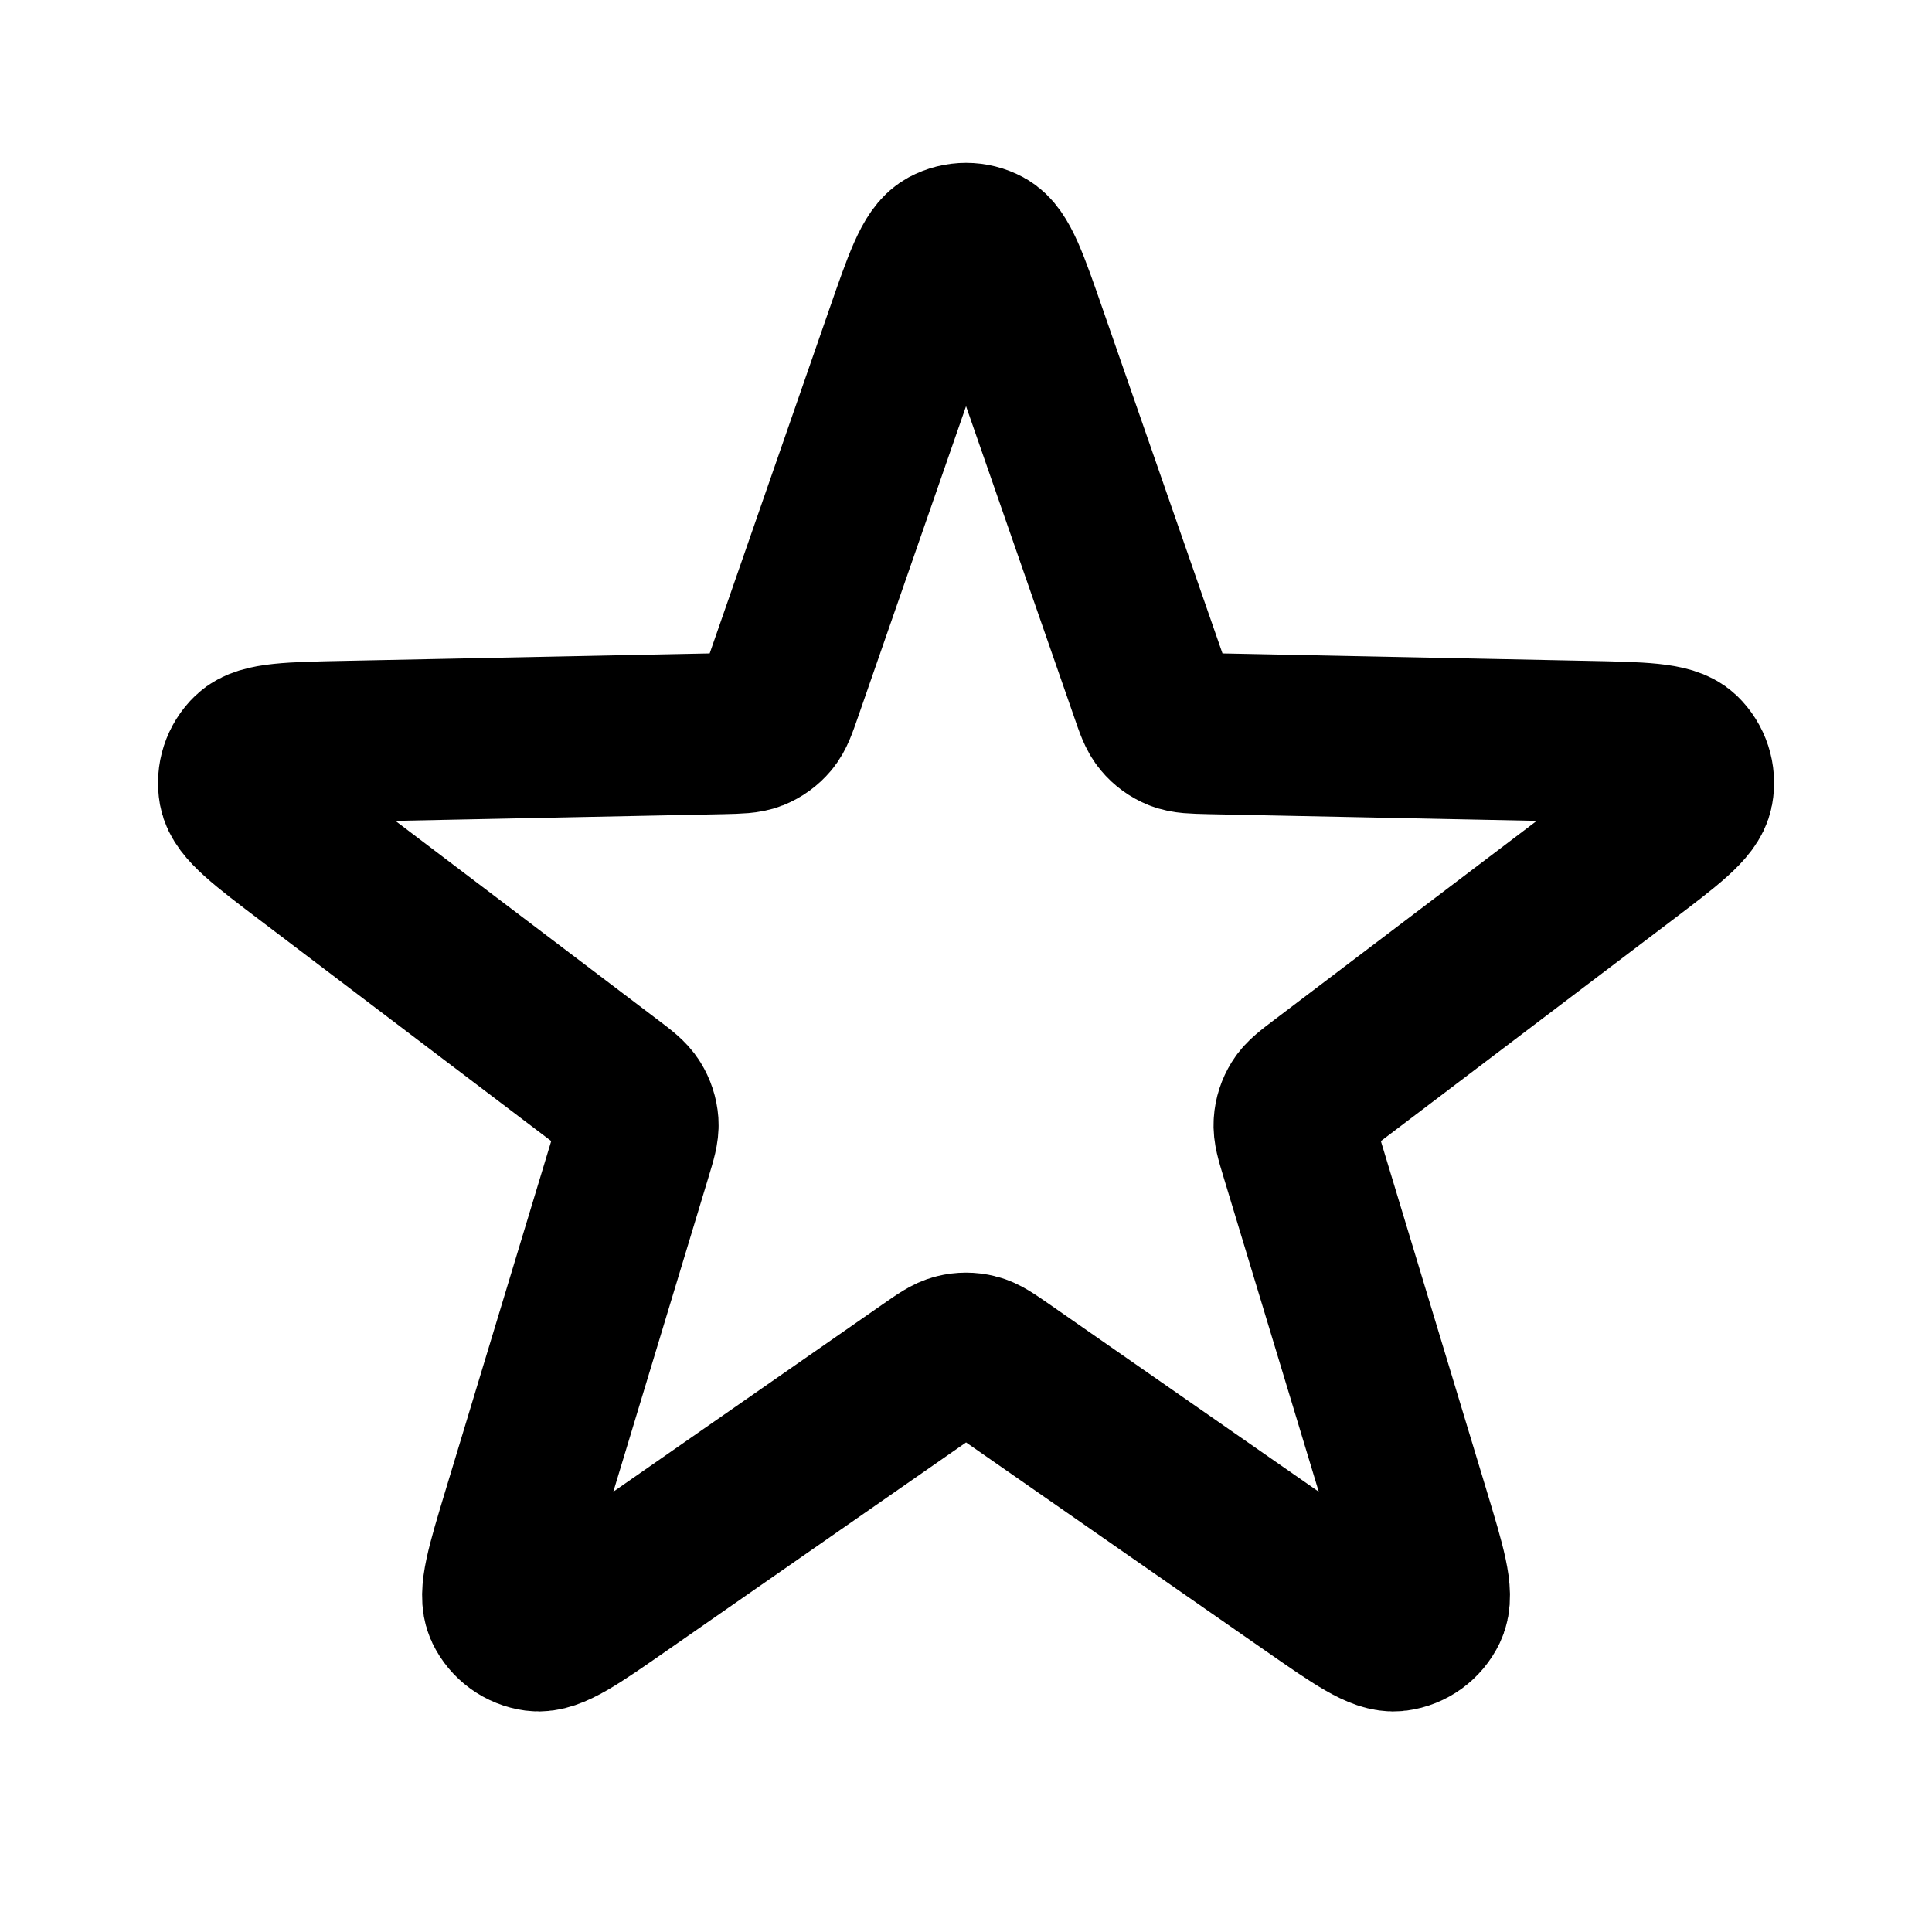
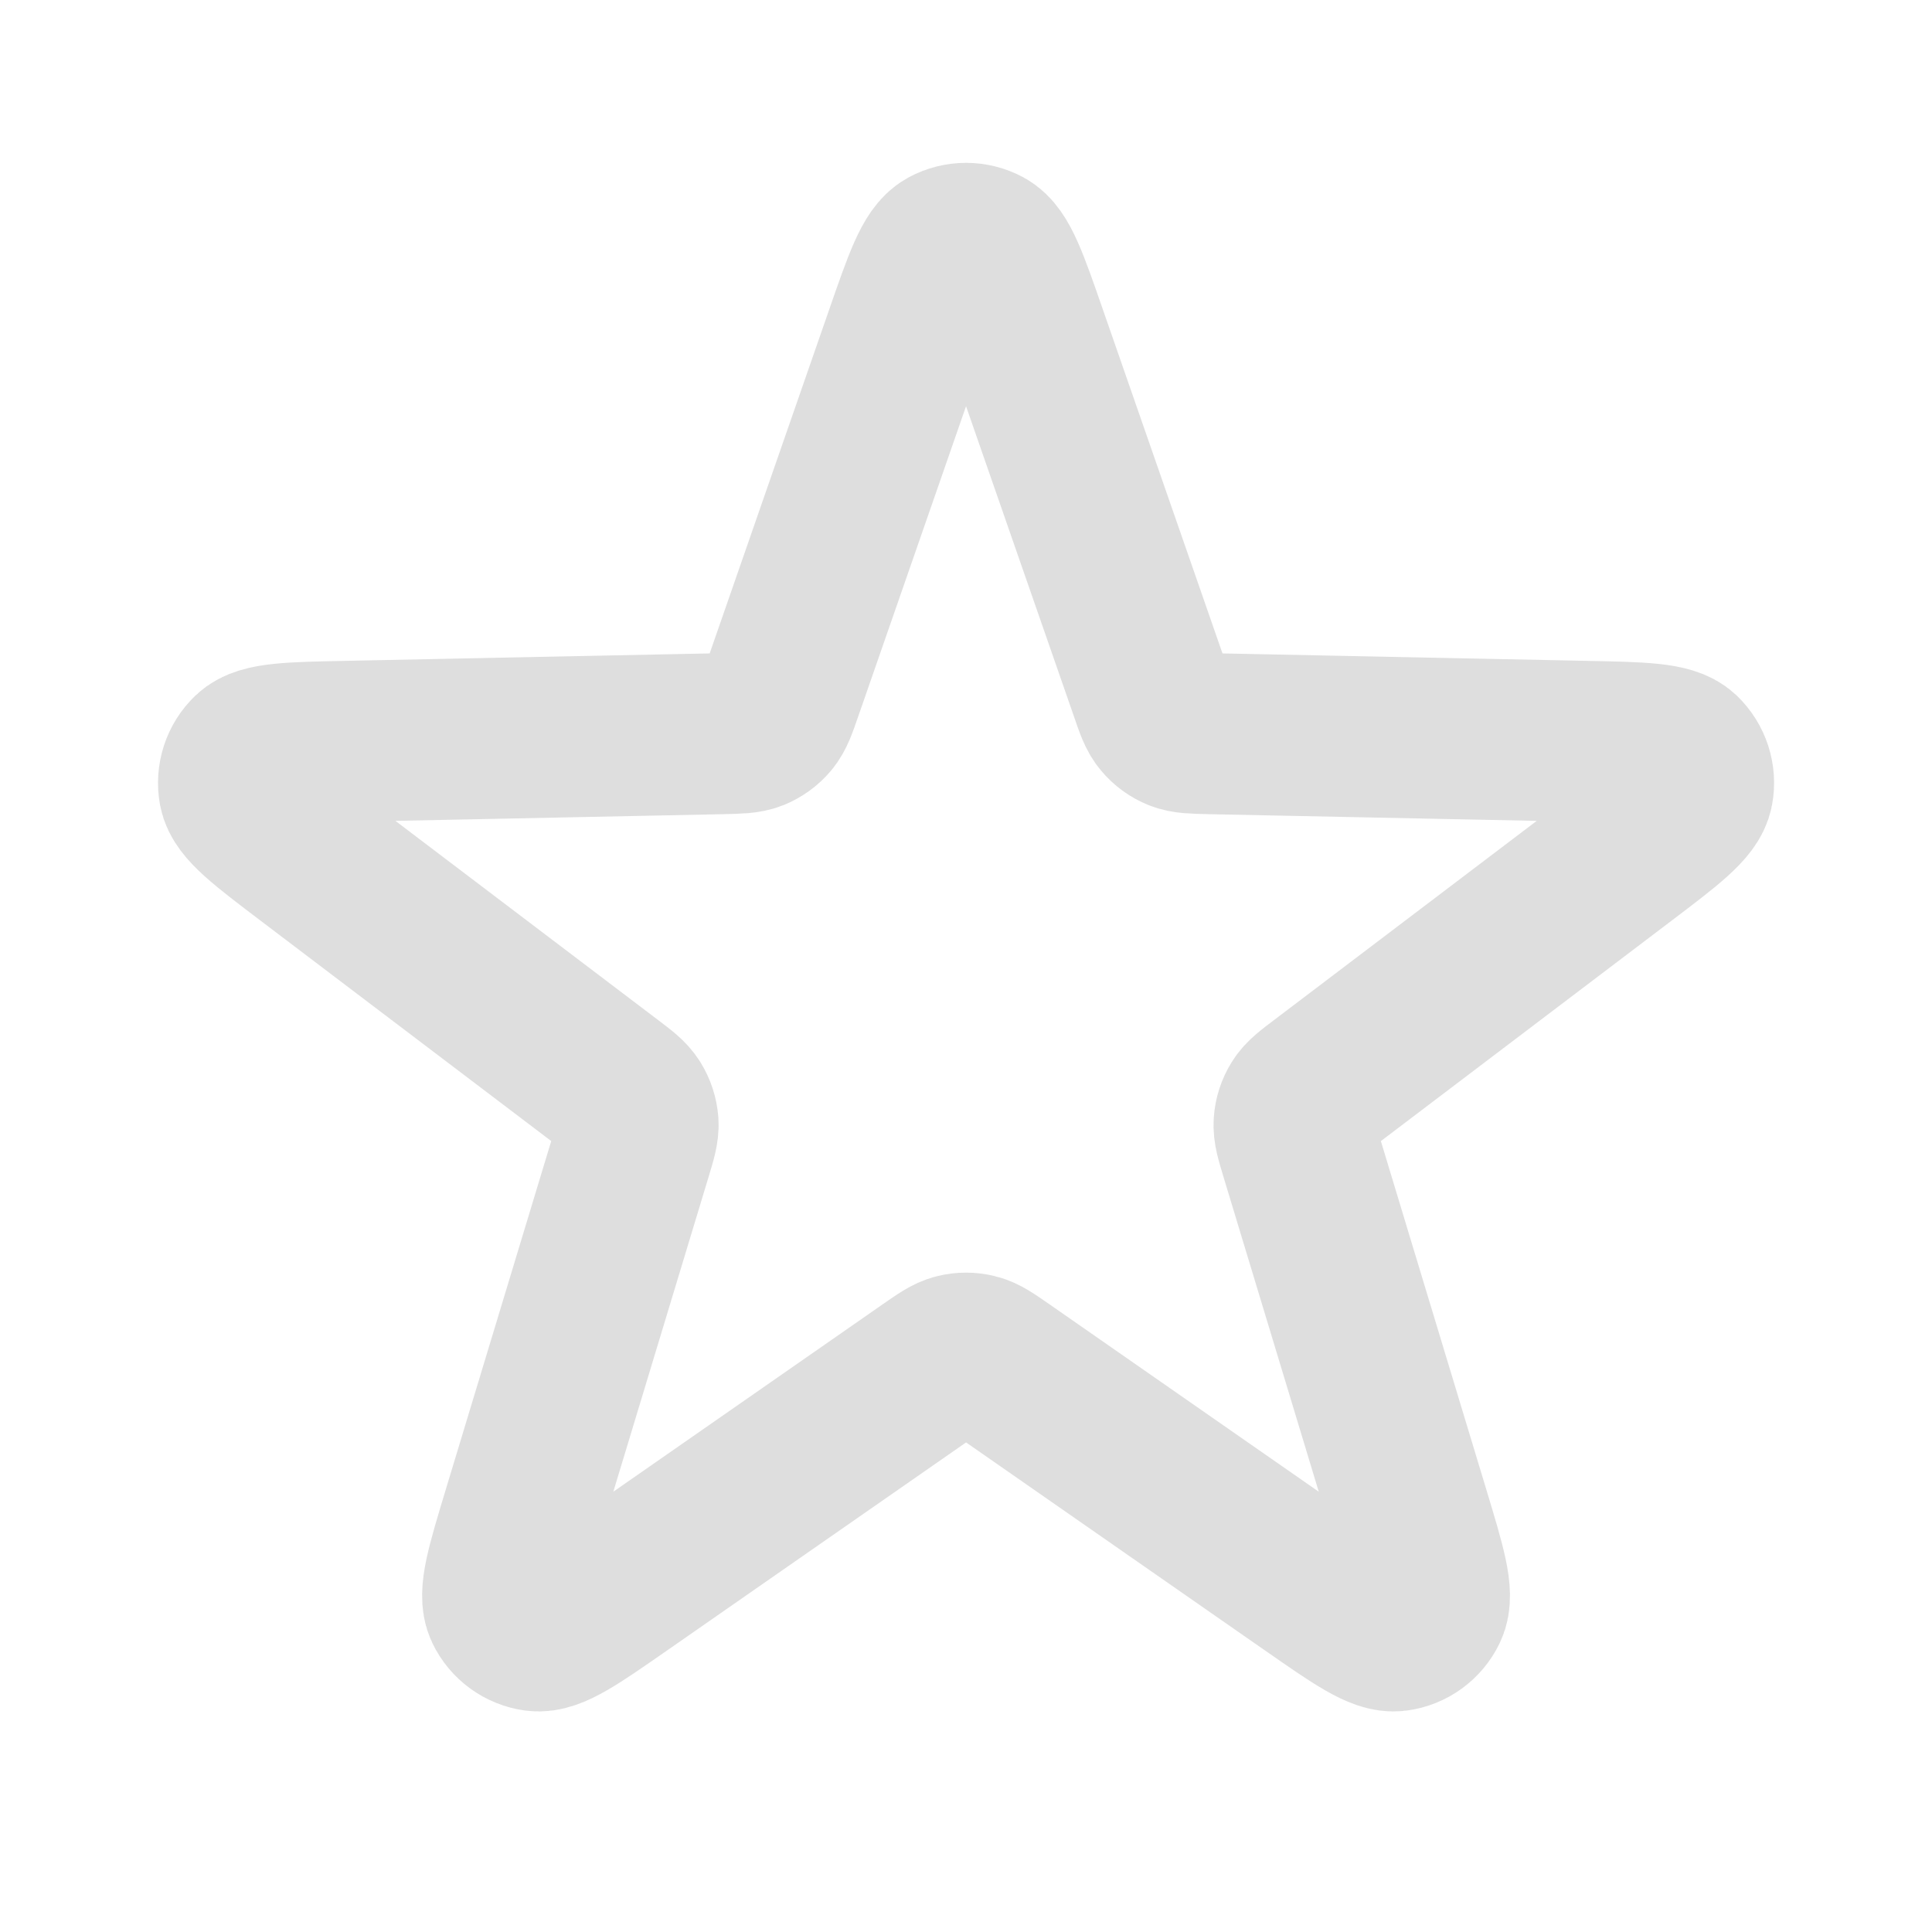
<svg xmlns="http://www.w3.org/2000/svg" viewBox="0 0 24 24" fill="none">
-   <path d="M11.245 4.174C11.476 3.508 11.592 3.175 11.763 3.083C11.912 3.003 12.09 3.003 12.238 3.083C12.409 3.175 12.525 3.508 12.756 4.174L14.287 8.576C14.352 8.766 14.385 8.861 14.445 8.931C14.497 8.994 14.564 9.042 14.64 9.073C14.725 9.107 14.825 9.109 15.026 9.114L19.686 9.209C20.391 9.223 20.743 9.23 20.884 9.364C21.005 9.481 21.061 9.65 21.03 9.816C20.995 10.007 20.715 10.22 20.153 10.646L16.439 13.462C16.279 13.583 16.199 13.643 16.15 13.722C16.107 13.791 16.081 13.87 16.076 13.951C16.069 14.043 16.098 14.139 16.156 14.331L17.506 18.792C17.71 19.467 17.812 19.804 17.728 19.979C17.655 20.131 17.511 20.236 17.344 20.258C17.151 20.284 16.862 20.083 16.283 19.68L12.458 17.018C12.293 16.904 12.211 16.846 12.121 16.824C12.042 16.804 11.959 16.804 11.88 16.824C11.791 16.846 11.708 16.904 11.544 17.018L7.718 19.68C7.139 20.083 6.85 20.284 6.657 20.258C6.491 20.236 6.346 20.131 6.273 19.979C6.189 19.804 6.291 19.467 6.495 18.792L7.845 14.331C7.903 14.139 7.932 14.043 7.926 13.951C7.92 13.87 7.894 13.791 7.851 13.722C7.802 13.643 7.723 13.583 7.563 13.462L3.849 10.646C3.287 10.22 3.006 10.007 2.971 9.816C2.941 9.65 2.996 9.481 3.118 9.364C3.258 9.23 3.611 9.223 4.316 9.209L8.975 9.114C9.176 9.109 9.276 9.107 9.362 9.073C9.437 9.042 9.504 8.994 9.557 8.931C9.616 8.861 9.649 8.766 9.715 8.576L11.245 4.174Z" stroke="#000000" stroke-width="2" stroke-linecap="round" stroke-linejoin="round" />
+   <path d="M11.245 4.174C11.476 3.508 11.592 3.175 11.763 3.083C11.912 3.003 12.09 3.003 12.238 3.083C12.409 3.175 12.525 3.508 12.756 4.174L14.287 8.576C14.352 8.766 14.385 8.861 14.445 8.931C14.497 8.994 14.564 9.042 14.64 9.073C14.725 9.107 14.825 9.109 15.026 9.114L19.686 9.209C20.391 9.223 20.743 9.23 20.884 9.364C21.005 9.481 21.061 9.65 21.03 9.816C20.995 10.007 20.715 10.22 20.153 10.646L16.439 13.462C16.279 13.583 16.199 13.643 16.15 13.722C16.107 13.791 16.081 13.87 16.076 13.951C16.069 14.043 16.098 14.139 16.156 14.331L17.506 18.792C17.71 19.467 17.812 19.804 17.728 19.979C17.655 20.131 17.511 20.236 17.344 20.258C17.151 20.284 16.862 20.083 16.283 19.68L12.458 17.018C12.293 16.904 12.211 16.846 12.121 16.824C12.042 16.804 11.959 16.804 11.88 16.824C11.791 16.846 11.708 16.904 11.544 17.018L7.718 19.68C7.139 20.083 6.85 20.284 6.657 20.258C6.491 20.236 6.346 20.131 6.273 19.979C6.189 19.804 6.291 19.467 6.495 18.792L7.845 14.331C7.903 14.139 7.932 14.043 7.926 13.951C7.92 13.87 7.894 13.791 7.851 13.722C7.802 13.643 7.723 13.583 7.563 13.462L3.849 10.646C3.287 10.22 3.006 10.007 2.971 9.816C2.941 9.65 2.996 9.481 3.118 9.364C3.258 9.23 3.611 9.223 4.316 9.209L8.975 9.114C9.176 9.109 9.276 9.107 9.362 9.073C9.437 9.042 9.504 8.994 9.557 8.931C9.616 8.861 9.649 8.766 9.715 8.576L11.245 4.174Z" stroke="#dedede" stroke-width="2" stroke-linecap="round" stroke-linejoin="round" />
</svg>
